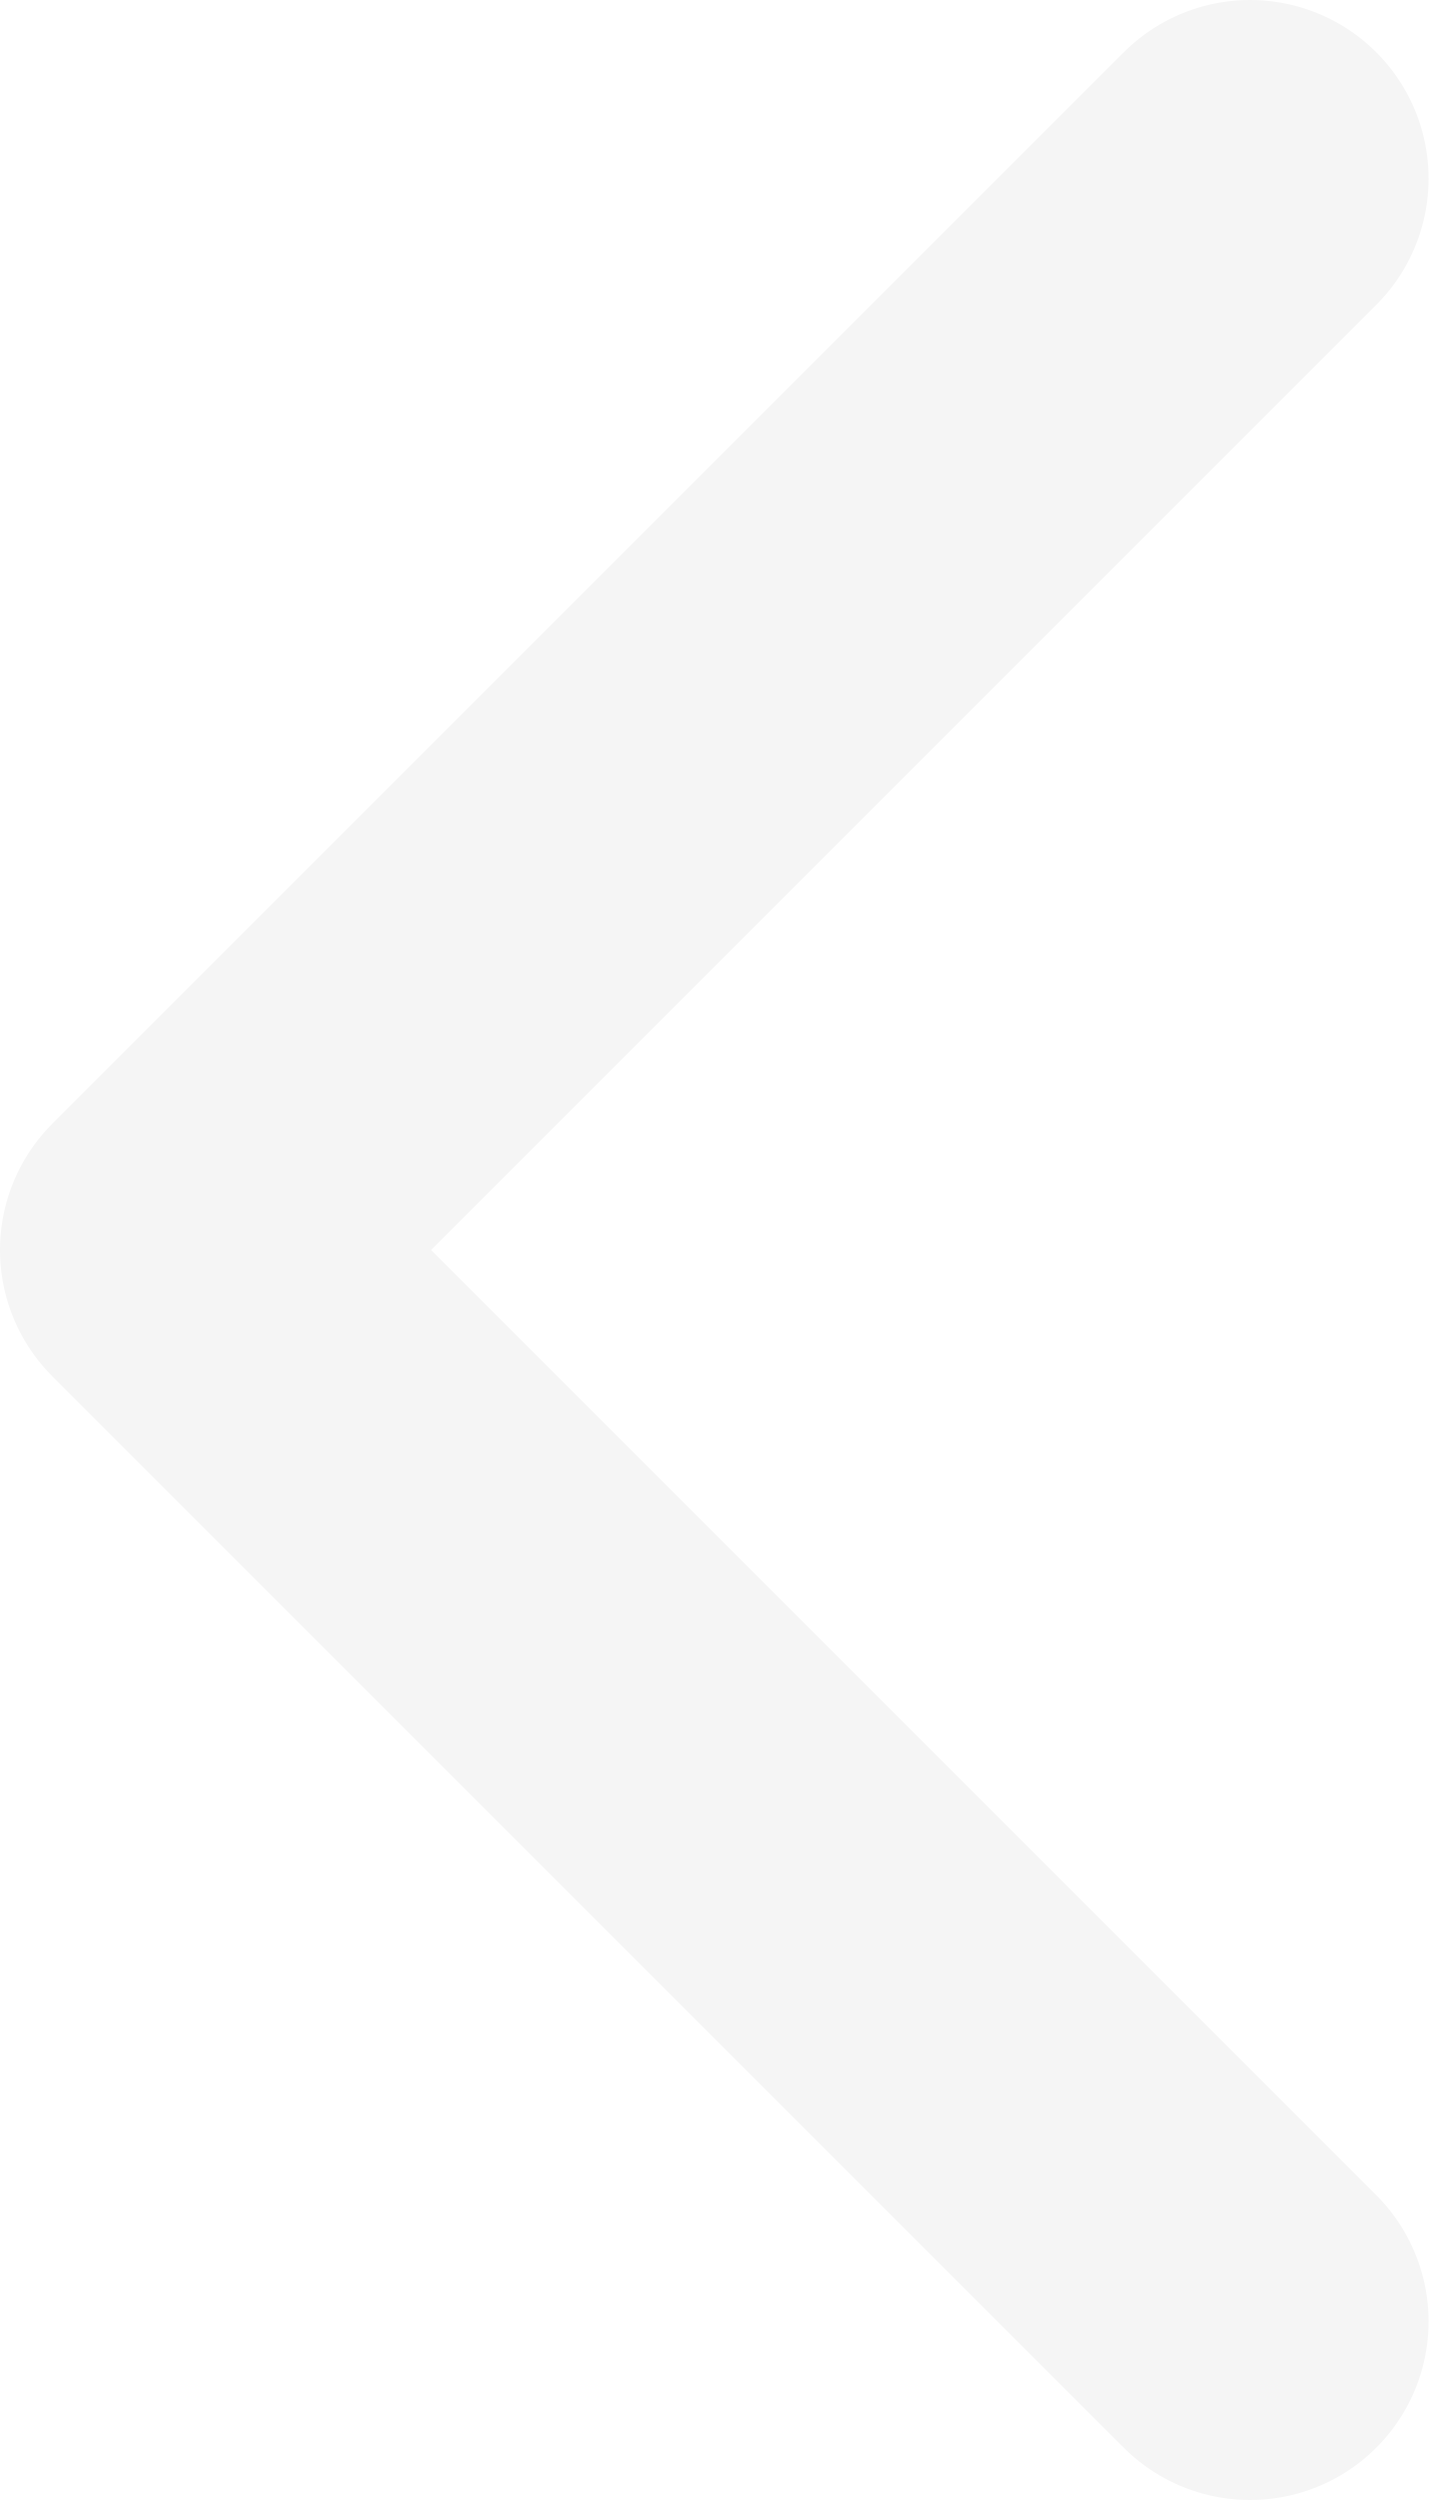
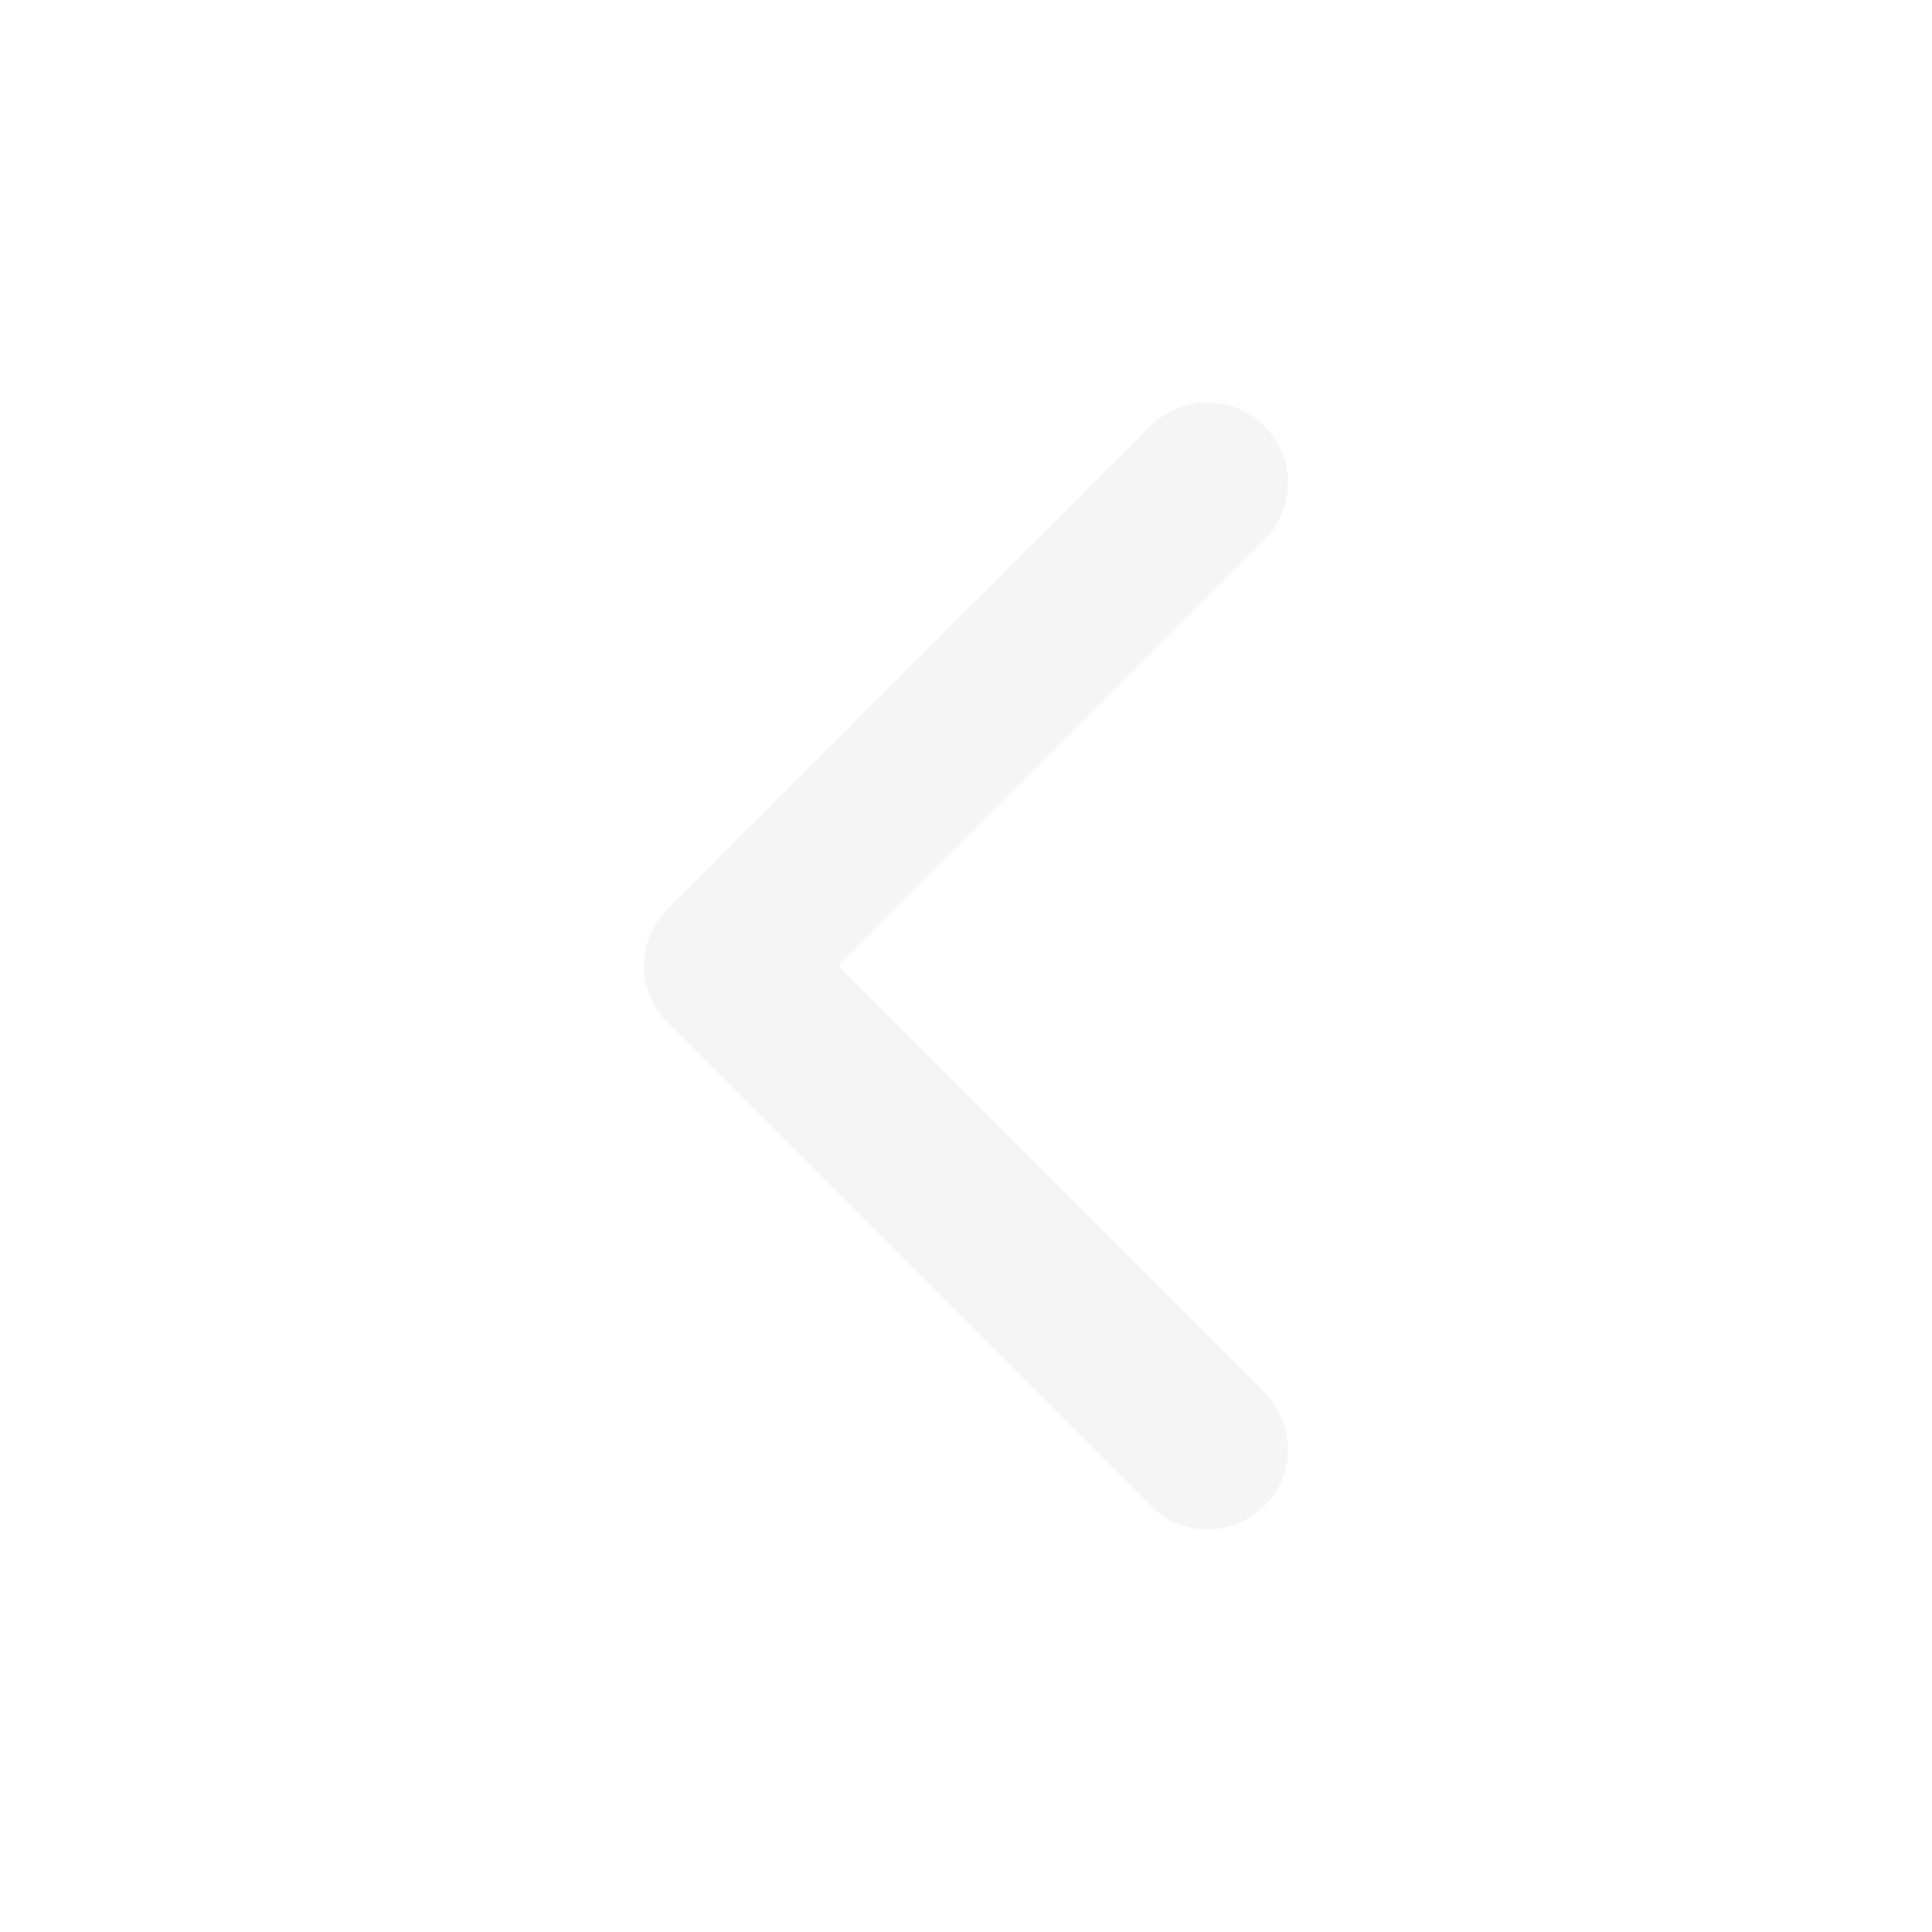
- <svg xmlns="http://www.w3.org/2000/svg" width="8" height="14" viewBox="0 0 8 14" fill="none">
-   <path d="M7 13L1 7L7 1" stroke="#F5F5F5" stroke-width="2" stroke-linecap="round" stroke-linejoin="round" />
+ <svg xmlns="http://www.w3.org/2000/svg" width="24" height="24" viewBox="0 0 24 24" fill="none">
+   <path d="M15 18L9 12L15 6" stroke="#F5F5F5" stroke-width="2" stroke-linecap="round" stroke-linejoin="round" />
</svg>
